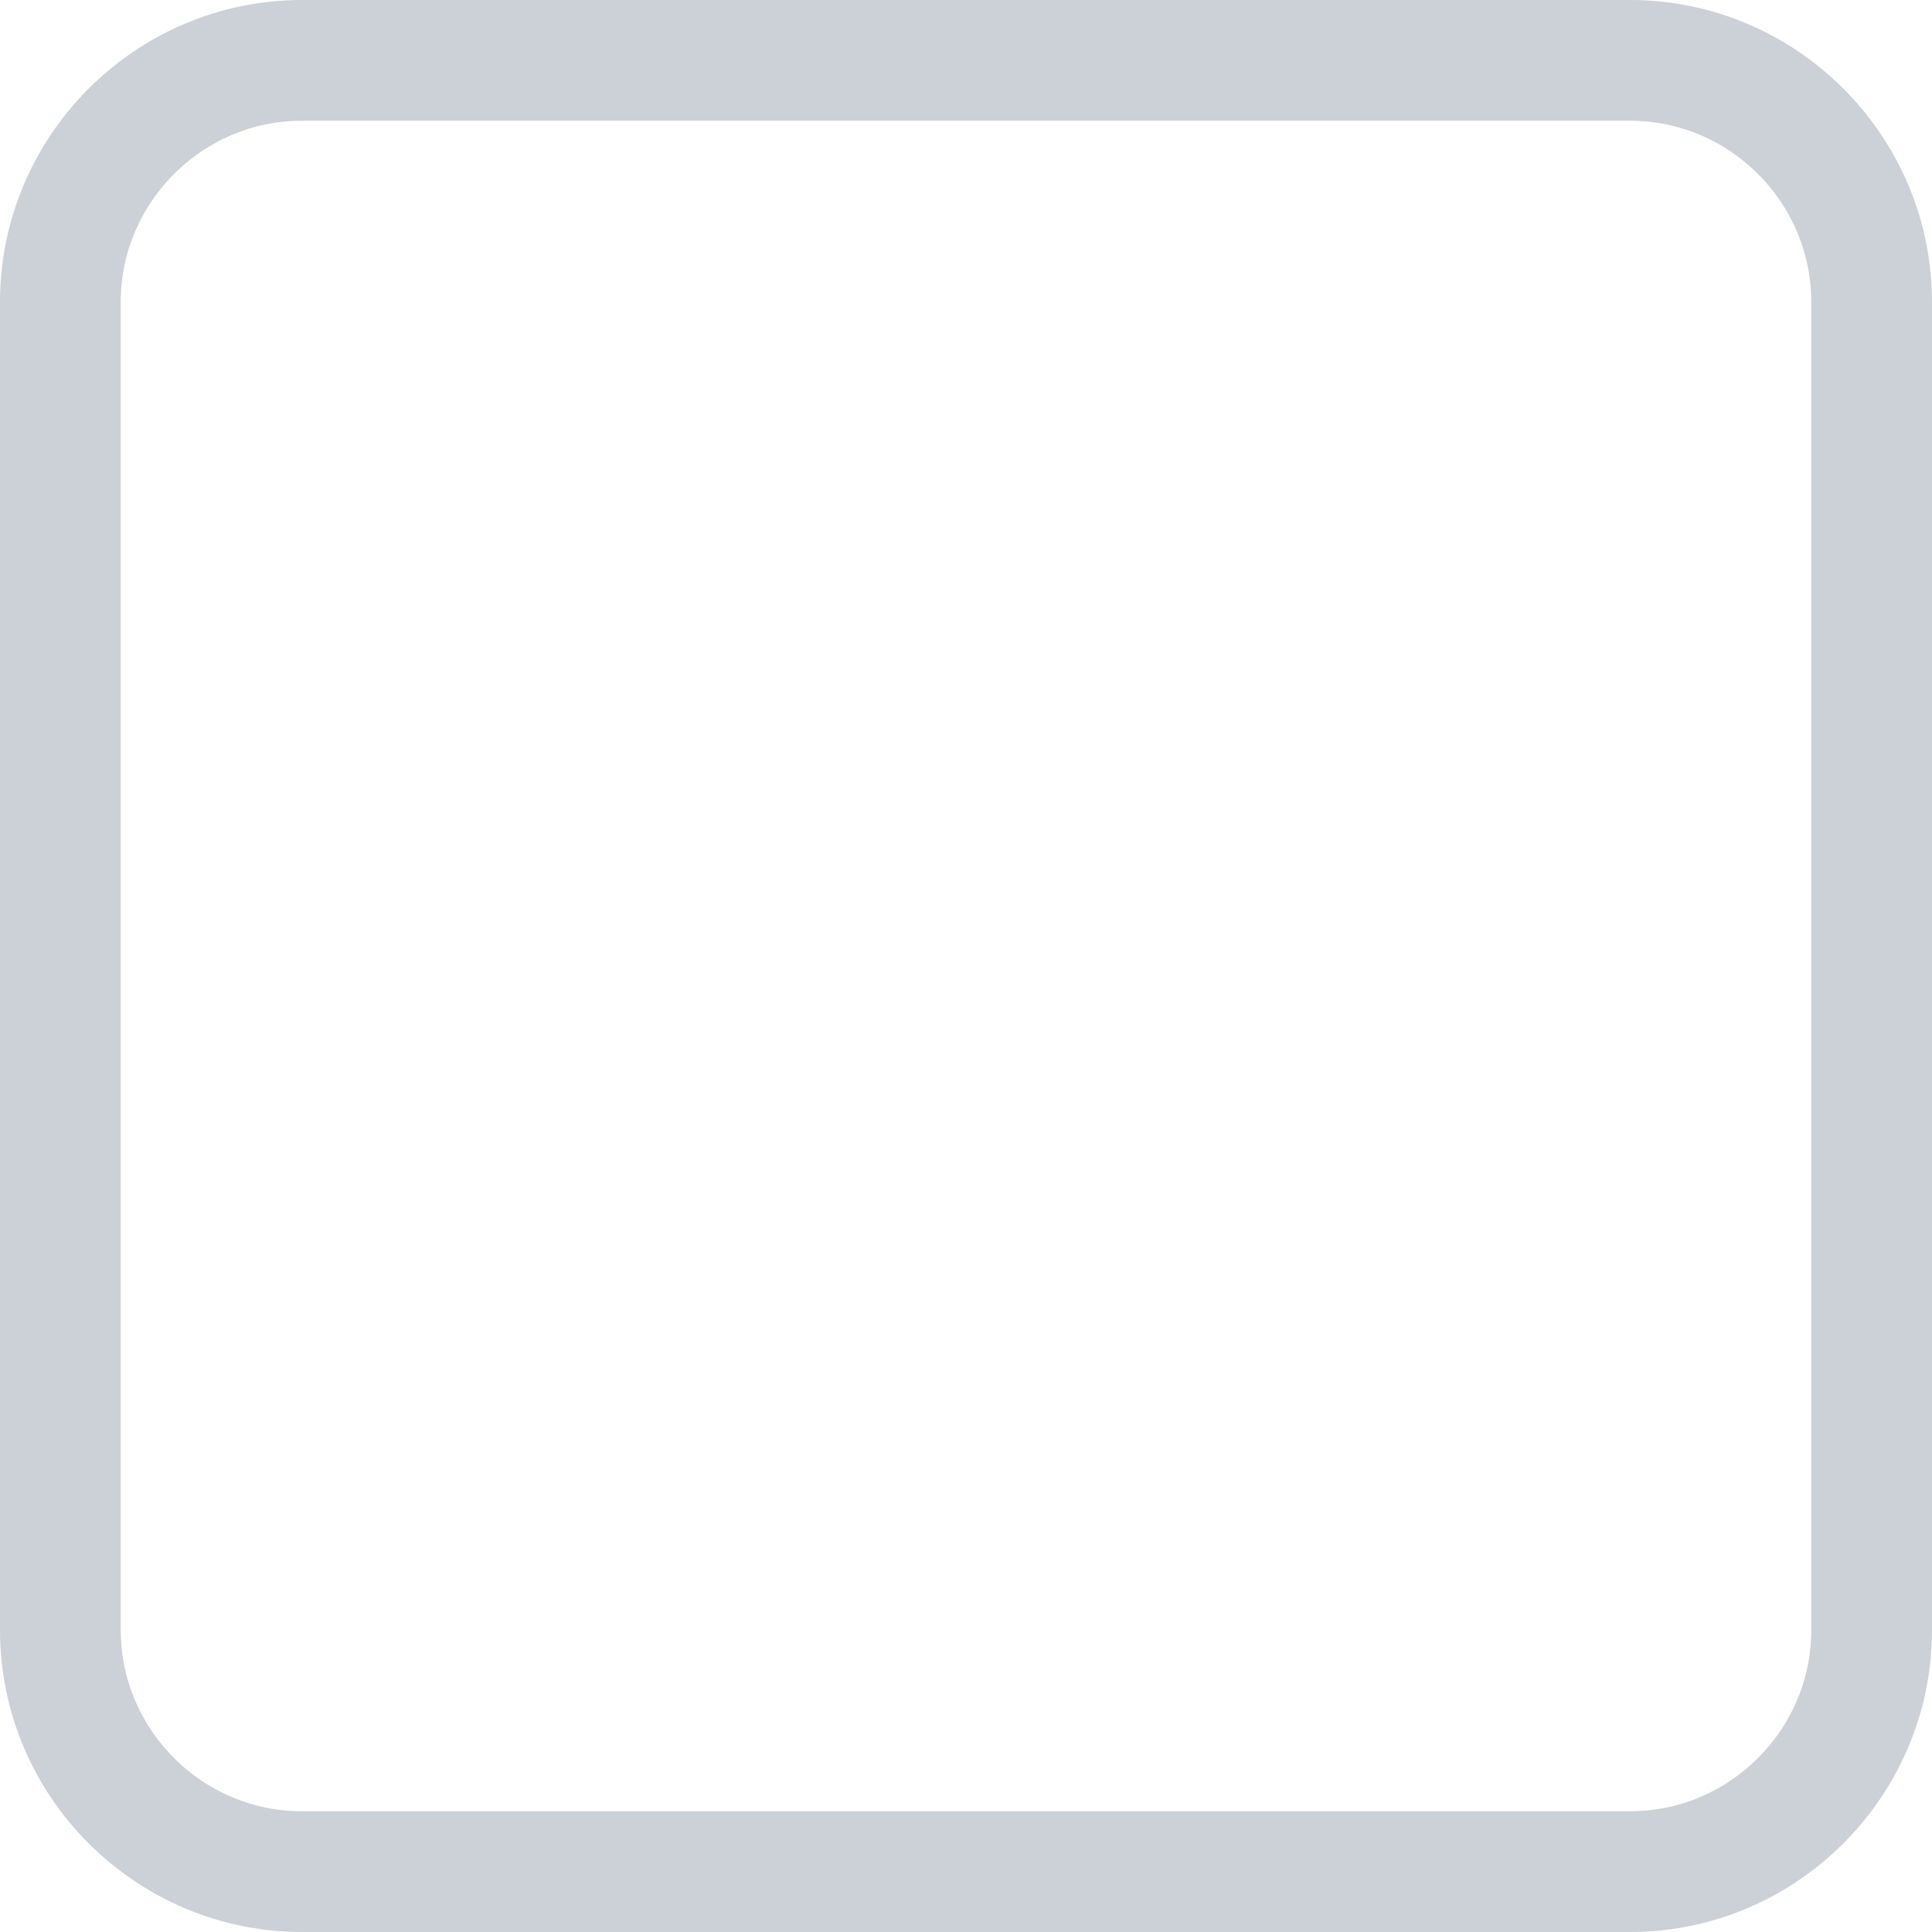
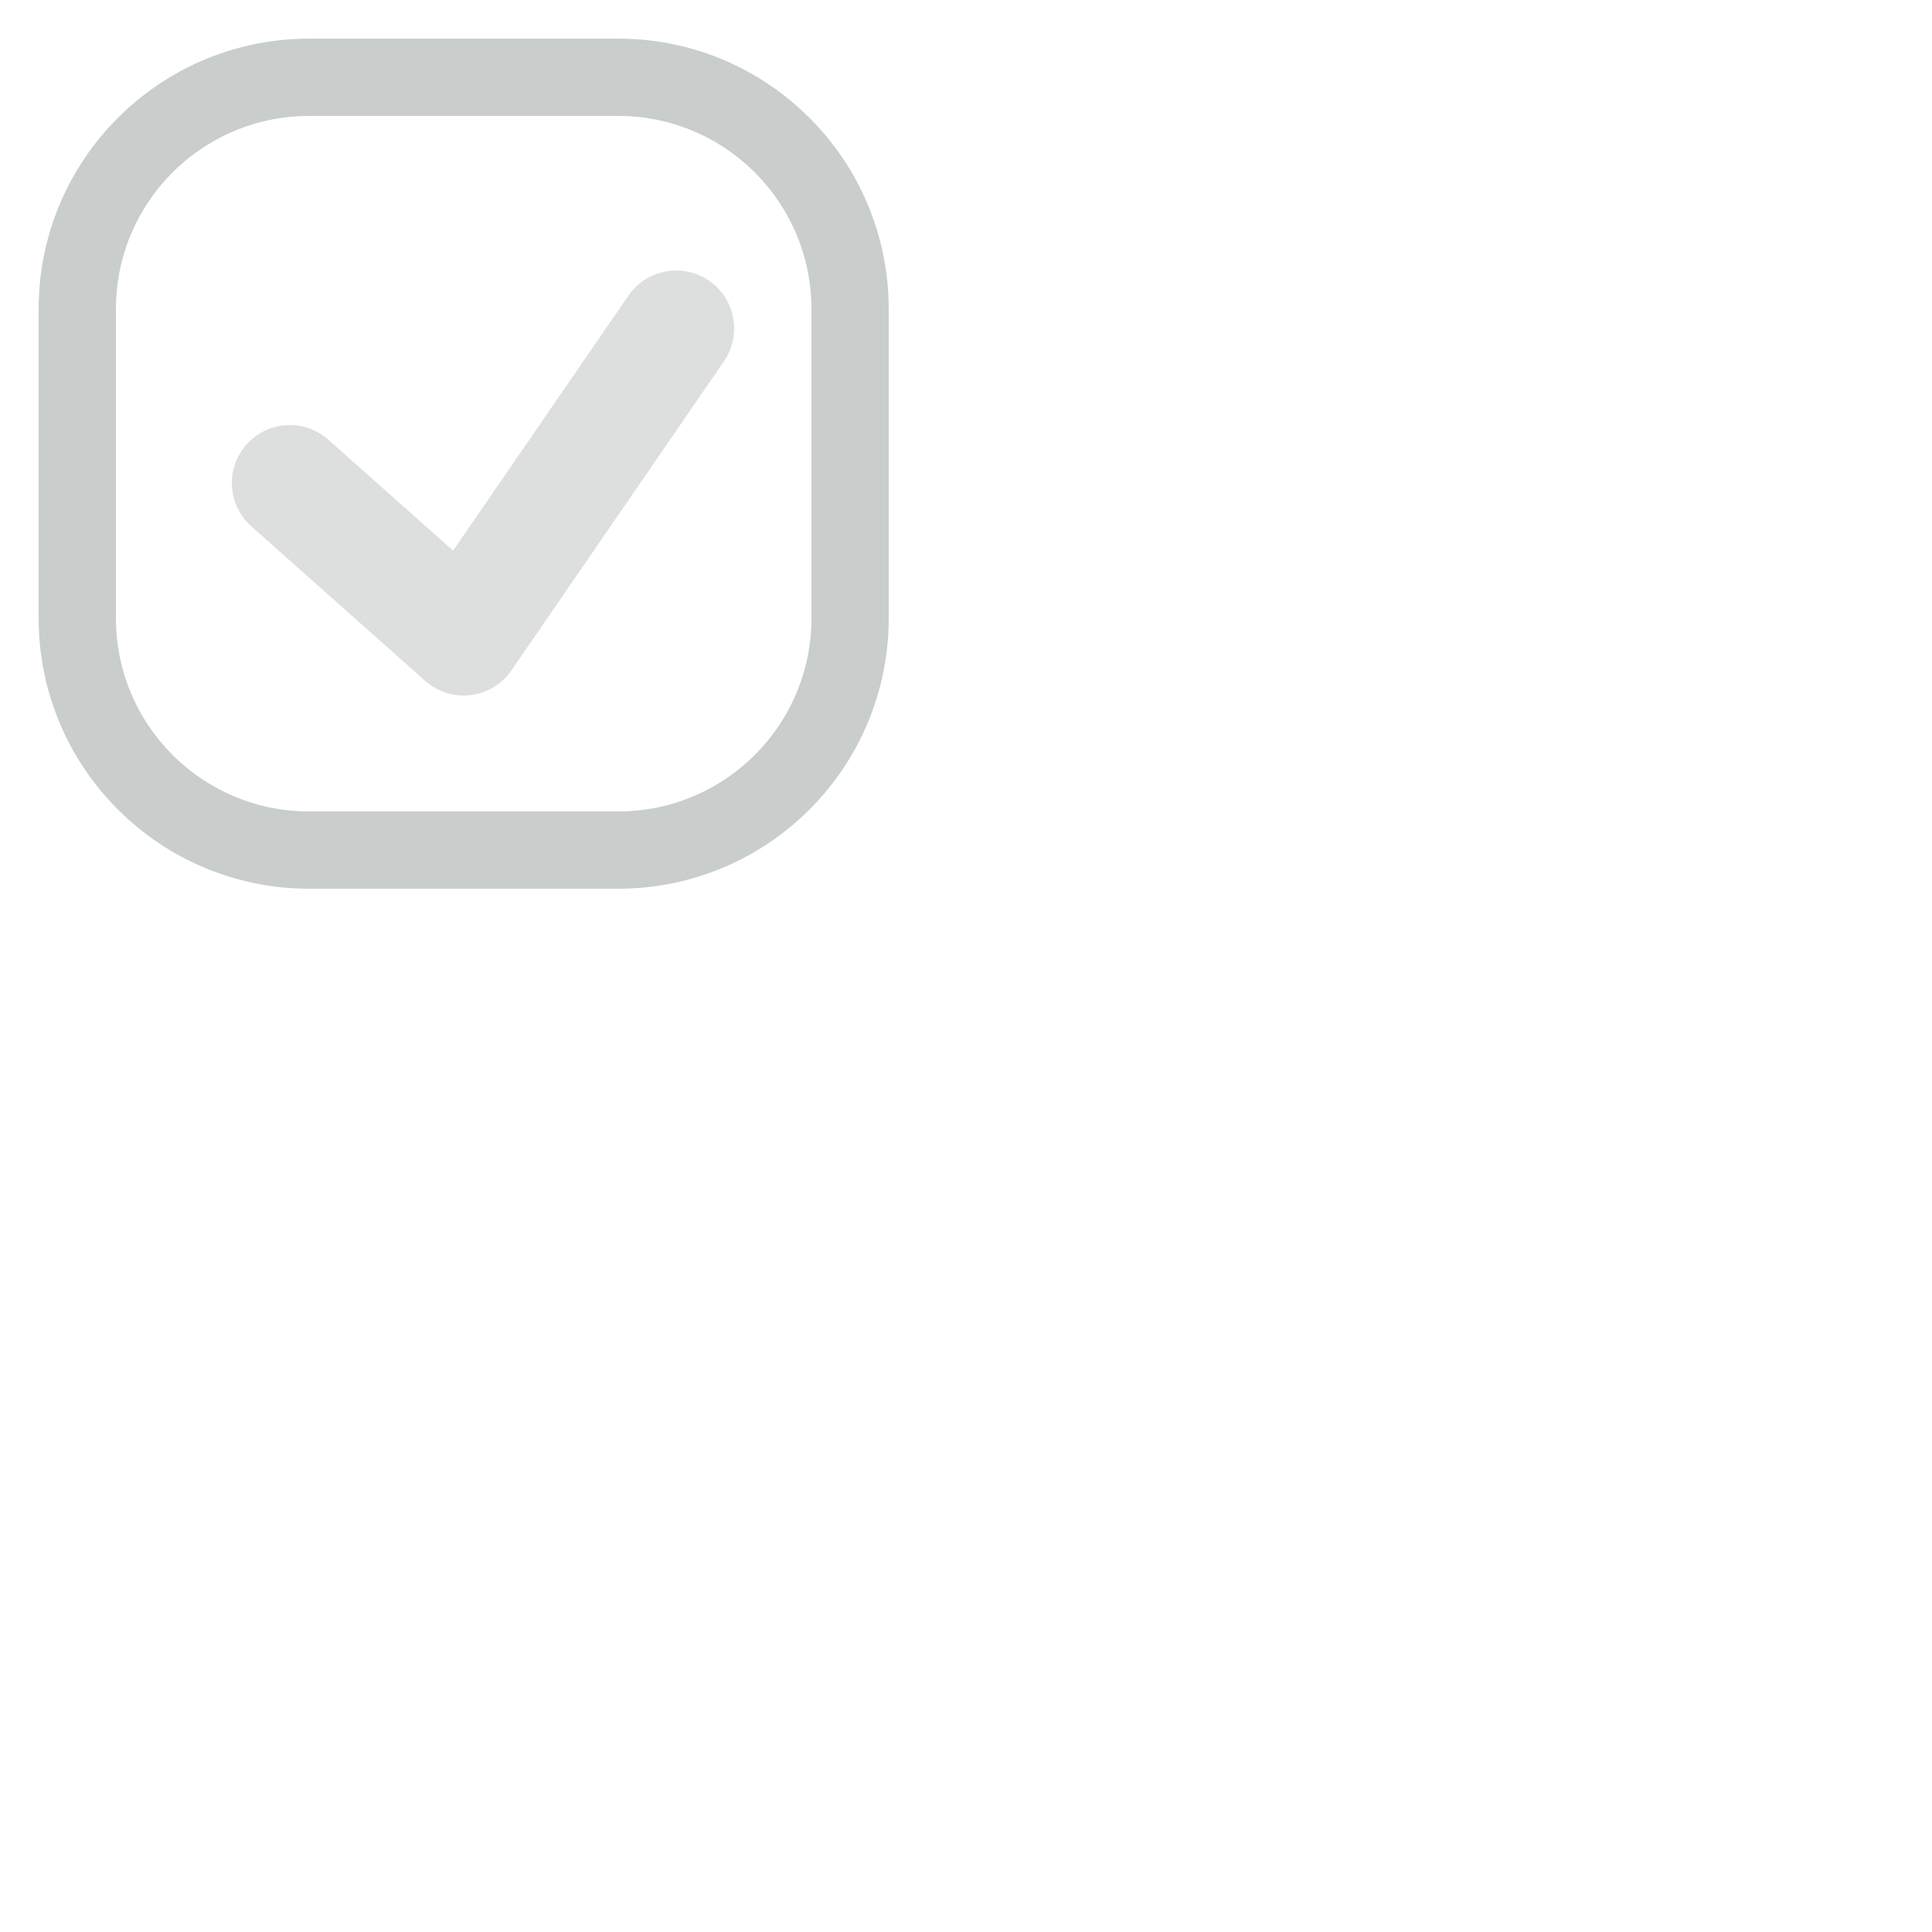
- <svg xmlns="http://www.w3.org/2000/svg" version="1.1" id="图层_1" x="0px" y="0px" viewBox="0 0 16 16" style="enable-background:new 0 0 16 16;" xml:space="preserve">
-   <style type="text/css">
- 	.st0{fill:none;stroke:#CCD0D7;}
- </style>
-   <g id="Symbols">
-     <g id="select-control_special_default">
-       <path class="st0" d="M2.5,0.5h11c1.1,0,2,0.9,2,2v11c0,1.1-0.9,2-2,2h-11c-1.1,0-2-0.9-2-2v-11C0.5,1.4,1.4,0.5,2.5,0.5z" />
-     </g>
-   </g>
+ <svg xmlns="http://www.w3.org/2000/svg" viewBox="0 0 100 100" width="100" height="100">
+   <rect x="4" y="4" width="40" height="40" rx="12" fill="none" stroke="#C9CDCC" stroke-width="4" />
+   <path d="M15 25 L24 33 L35 17" fill="none" stroke="#DCDFDE" stroke-width="6" stroke-linecap="round" stroke-linejoin="round" />
</svg>
